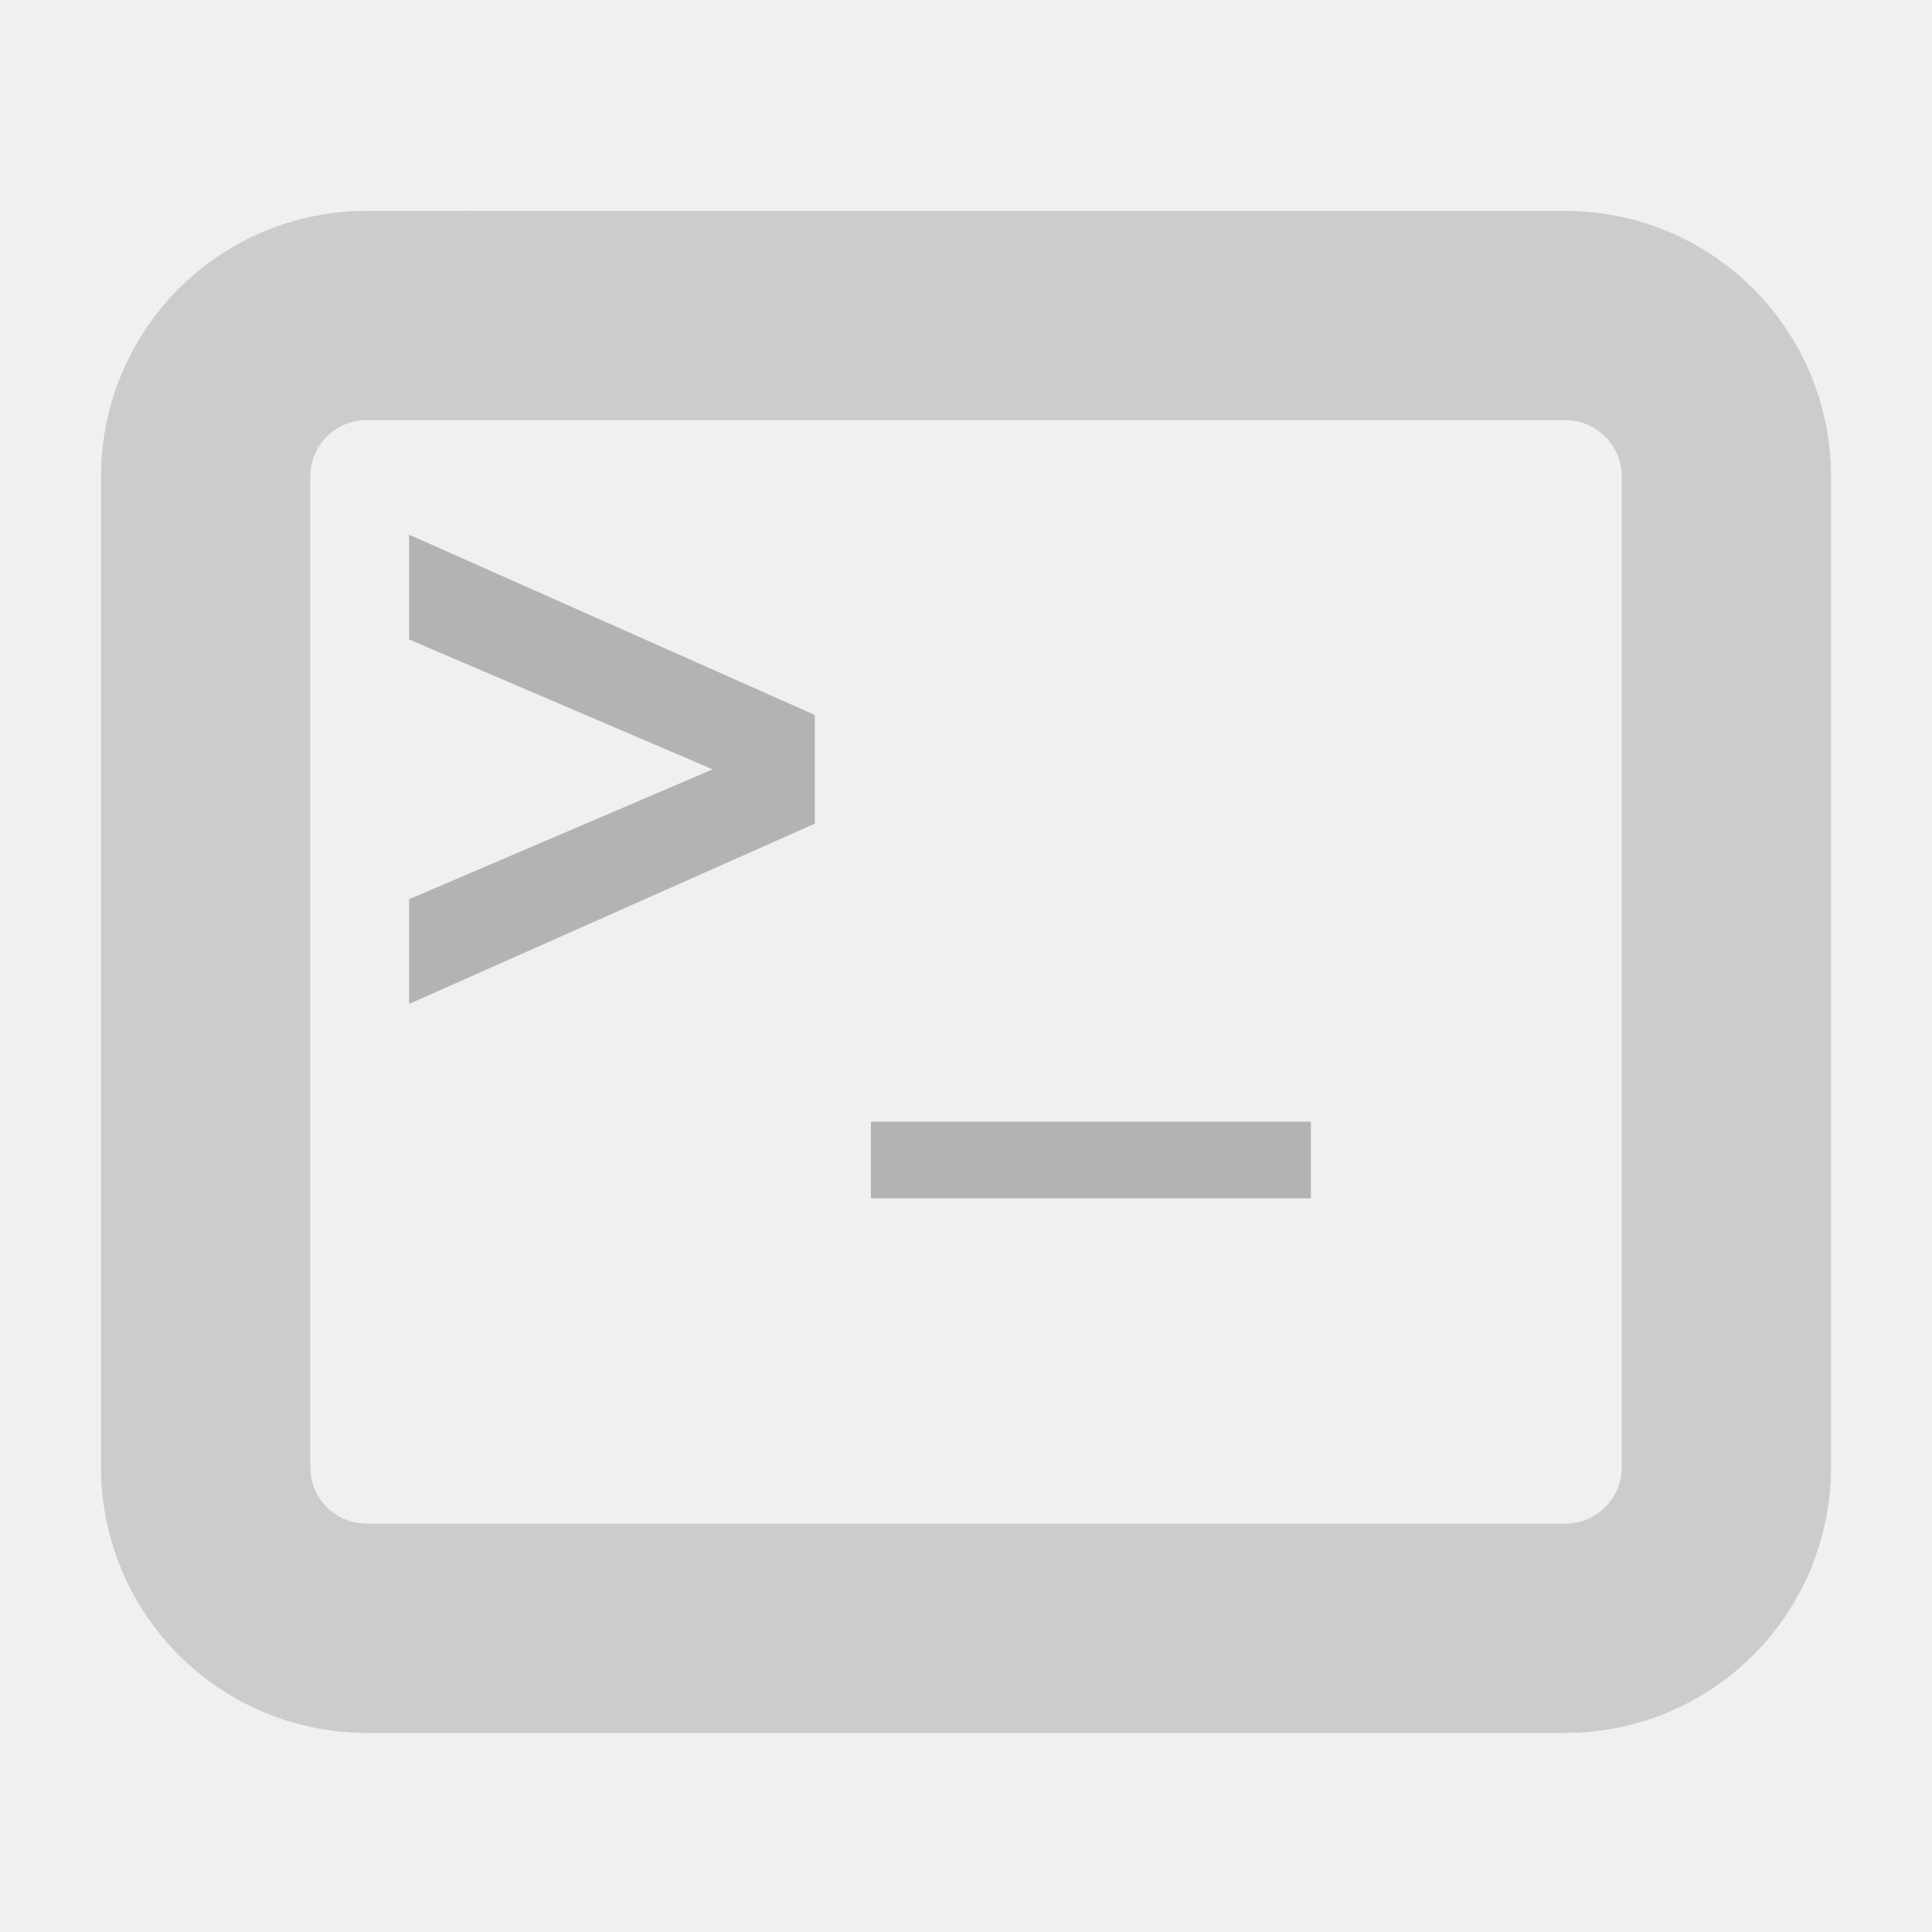
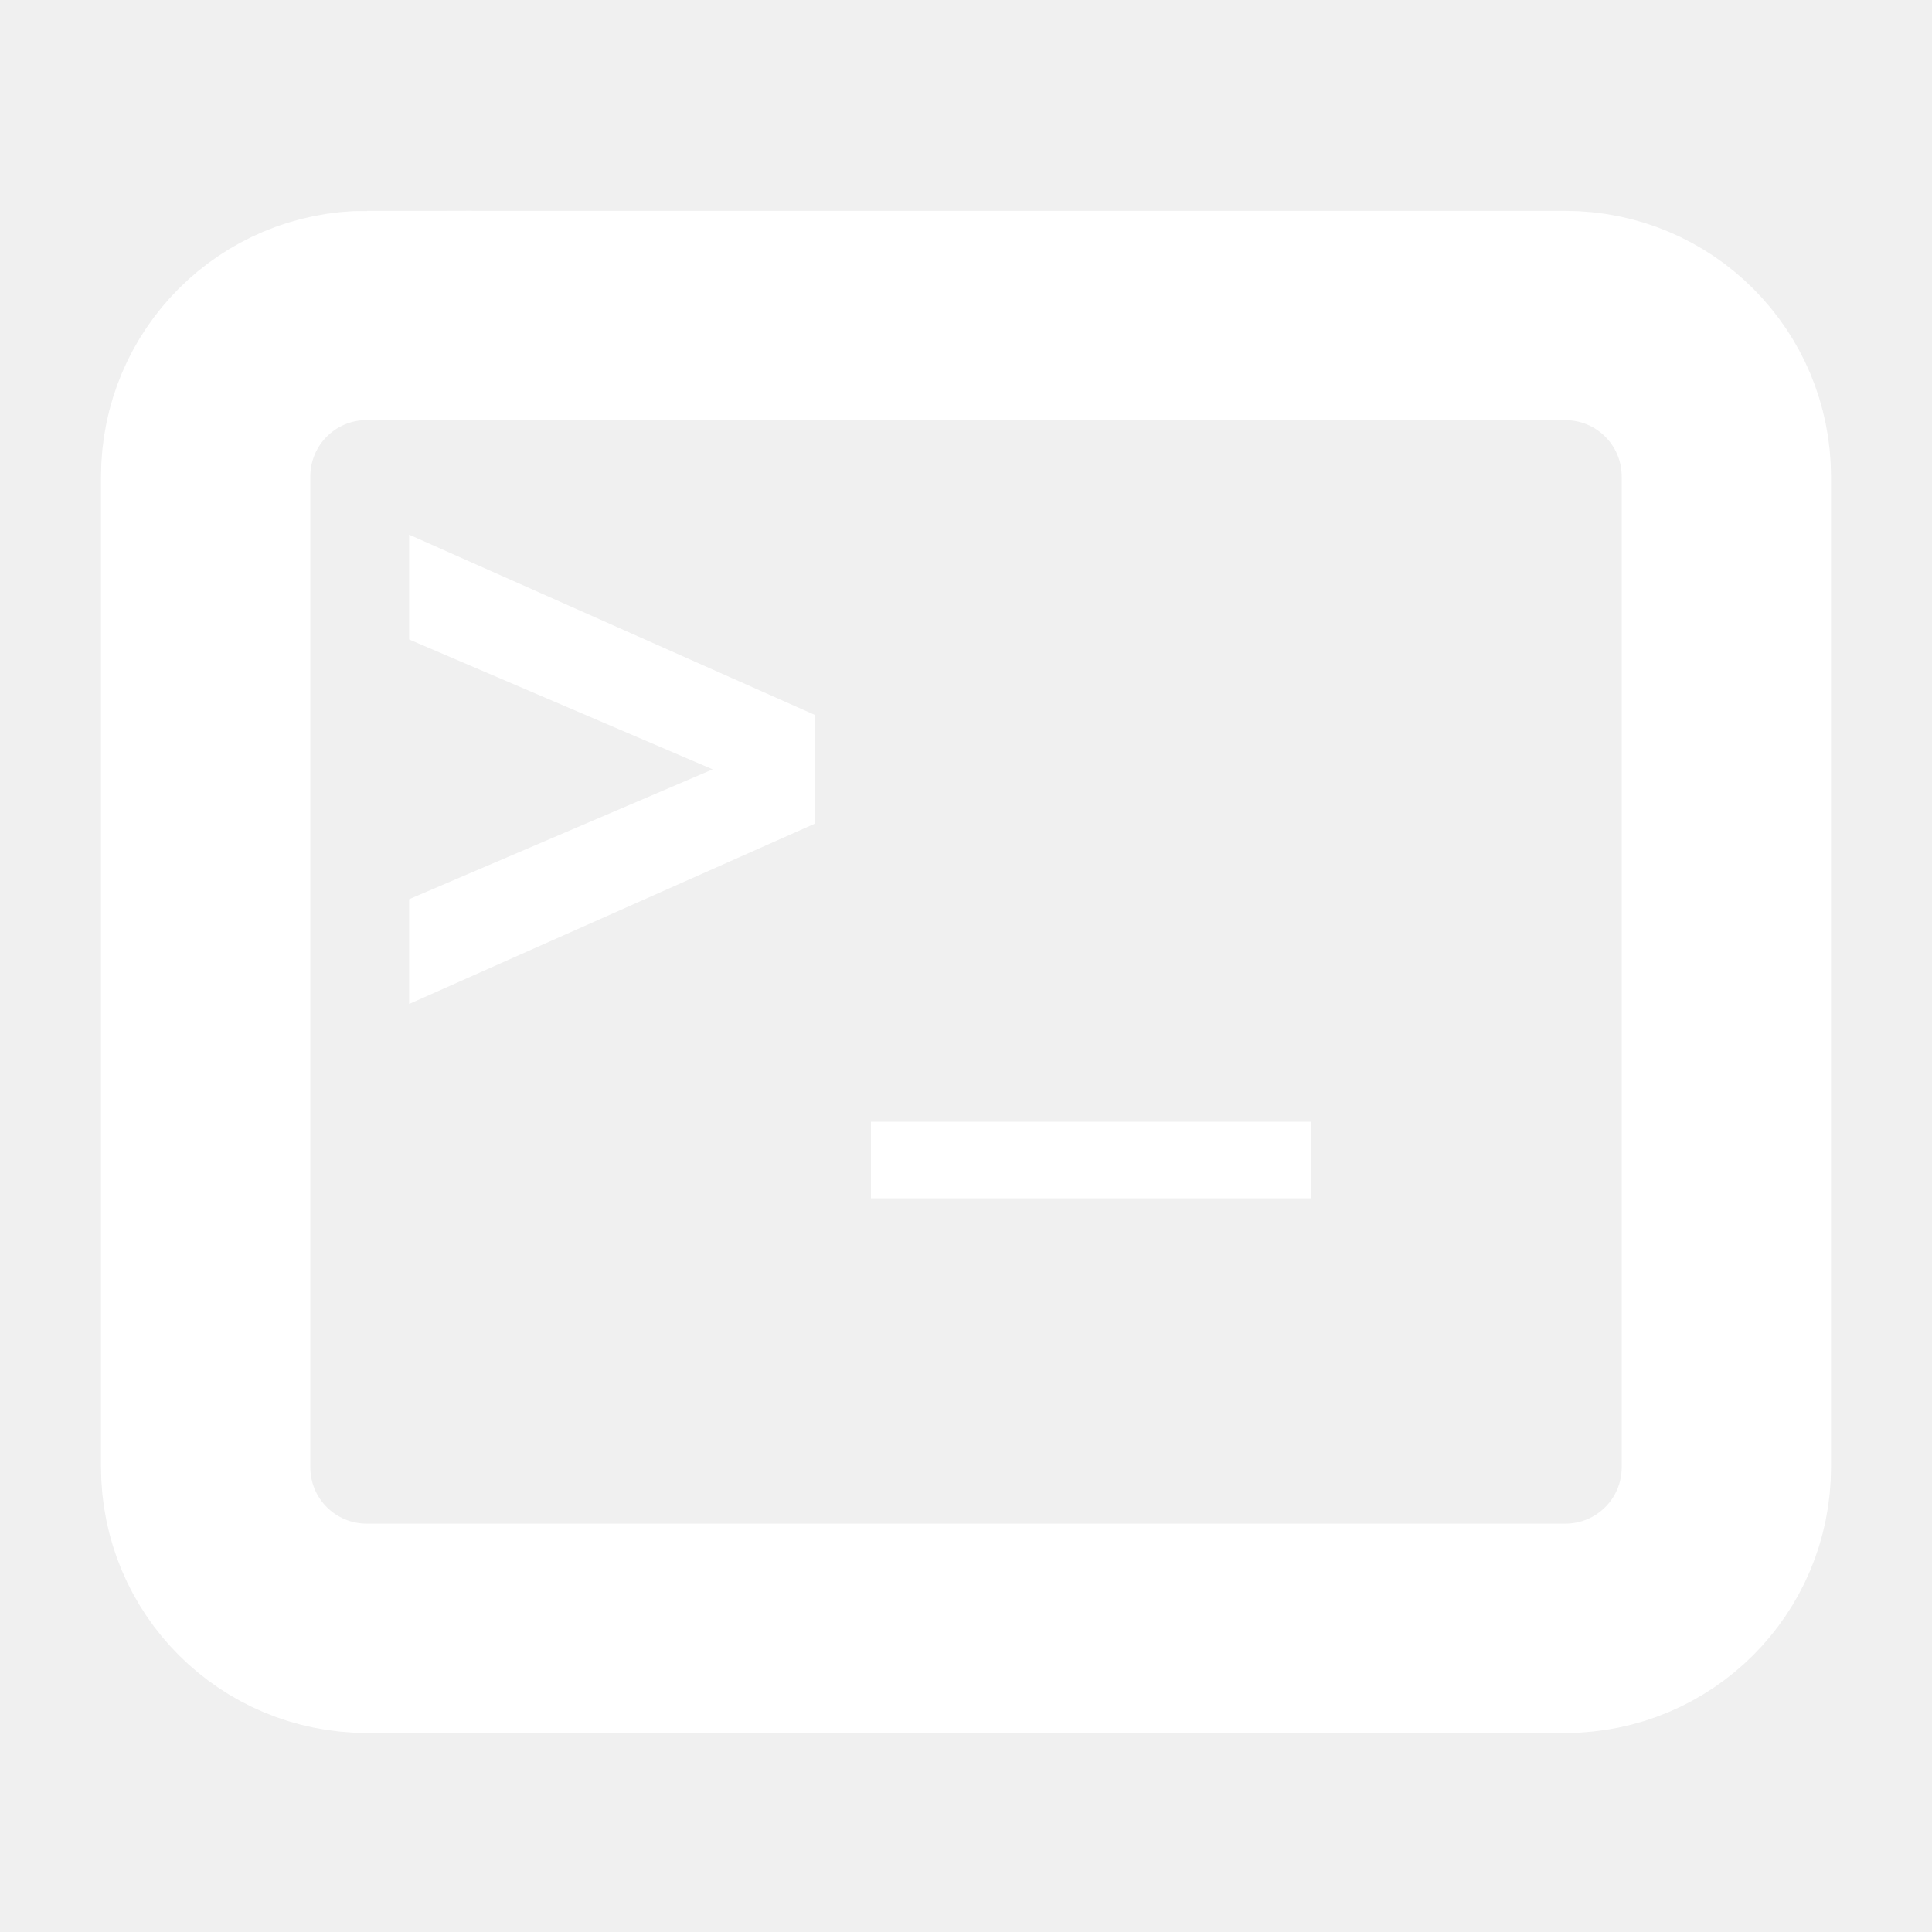
<svg xmlns="http://www.w3.org/2000/svg" height="24" viewBox="0 0 24 24" width="24" version="1.1" id="svg6">
  <defs id="defs10" />
  <path d="M0 0h24v24H0zm0 0h24v24H0zm0 0h24v24H0z" fill="none" id="path2" />
  <g id="g846" transform="translate(-29.32331,-1.443609)">
-     <path style="fill:none;fill-opacity:1;fill-rule:evenodd;stroke:#cccccc;stroke-width:2.6;stroke-miterlimit:4;stroke-dasharray:none;stroke-opacity:1" d="m 33.882,5.363 h 14.883 c 1.11,0 2.004,0.894 2.004,2.004 V 19.667 c 0,1.11 -0.894,2.004 -2.004,2.004 H 33.882 c -1.11,0 -2.004,-0.894 -2.004,-2.004 V 7.366 c 0,-1.11 0.894,-2.004 2.004,-2.004 z" id="rect8" />
+     <path style="fill:none;fill-opacity:1;fill-rule:evenodd;stroke:#ffffff;stroke-width:2.6;stroke-miterlimit:4;stroke-dasharray:none;stroke-opacity:1" d="m 33.882,5.363 h 14.883 c 1.11,0 2.004,0.894 2.004,2.004 V 19.667 c 0,1.11 -0.894,2.004 -2.004,2.004 H 33.882 c -1.11,0 -2.004,-0.894 -2.004,-2.004 V 7.366 c 0,-1.11 0.894,-2.004 2.004,-2.004 z" id="rect8" />
    <g aria-label="&gt;_" transform="scale(0.9347587,1.069795)" style="font-style:normal;font-variant:normal;font-weight:600;font-stretch:normal;font-size:11.693px;line-height:1.25;font-family:Montserrat;-inkscape-font-specification:'Montserrat Semi-Bold';text-align:center;text-anchor:middle;opacity:1;fill:#b3b3b3;fill-opacity:1;stroke:none;stroke-width:2.558;stroke-miterlimit:4;stroke-dasharray:none;stroke-opacity:0" id="text16">
-       <path d="m 42.198,9.651 v 1.263 l -5.391,2.093 v -1.216 l 4.034,-1.508 -4.034,-1.508 V 7.558 Z" style="fill:#b3b3b3;stroke-width:2.558" id="path959" />
-       <path d="m 42.944,14.375 h 5.847 v 0.889 h -5.847 z" style="fill:#b3b3b3;stroke-width:2.558" id="path961" />
+       <path d="m 42.198,9.651 v 1.263 l -5.391,2.093 v -1.216 l 4.034,-1.508 -4.034,-1.508 V 7.558 Z" style="fill:#ffffff;stroke-width:2.558;fill-opacity:1" id="path959" />
+       <path d="m 42.944,14.375 h 5.847 v 0.889 h -5.847 z" style="fill:#ffffff;stroke-width:2.558;fill-opacity:1" id="path961" />
    </g>
  </g>
</svg>
